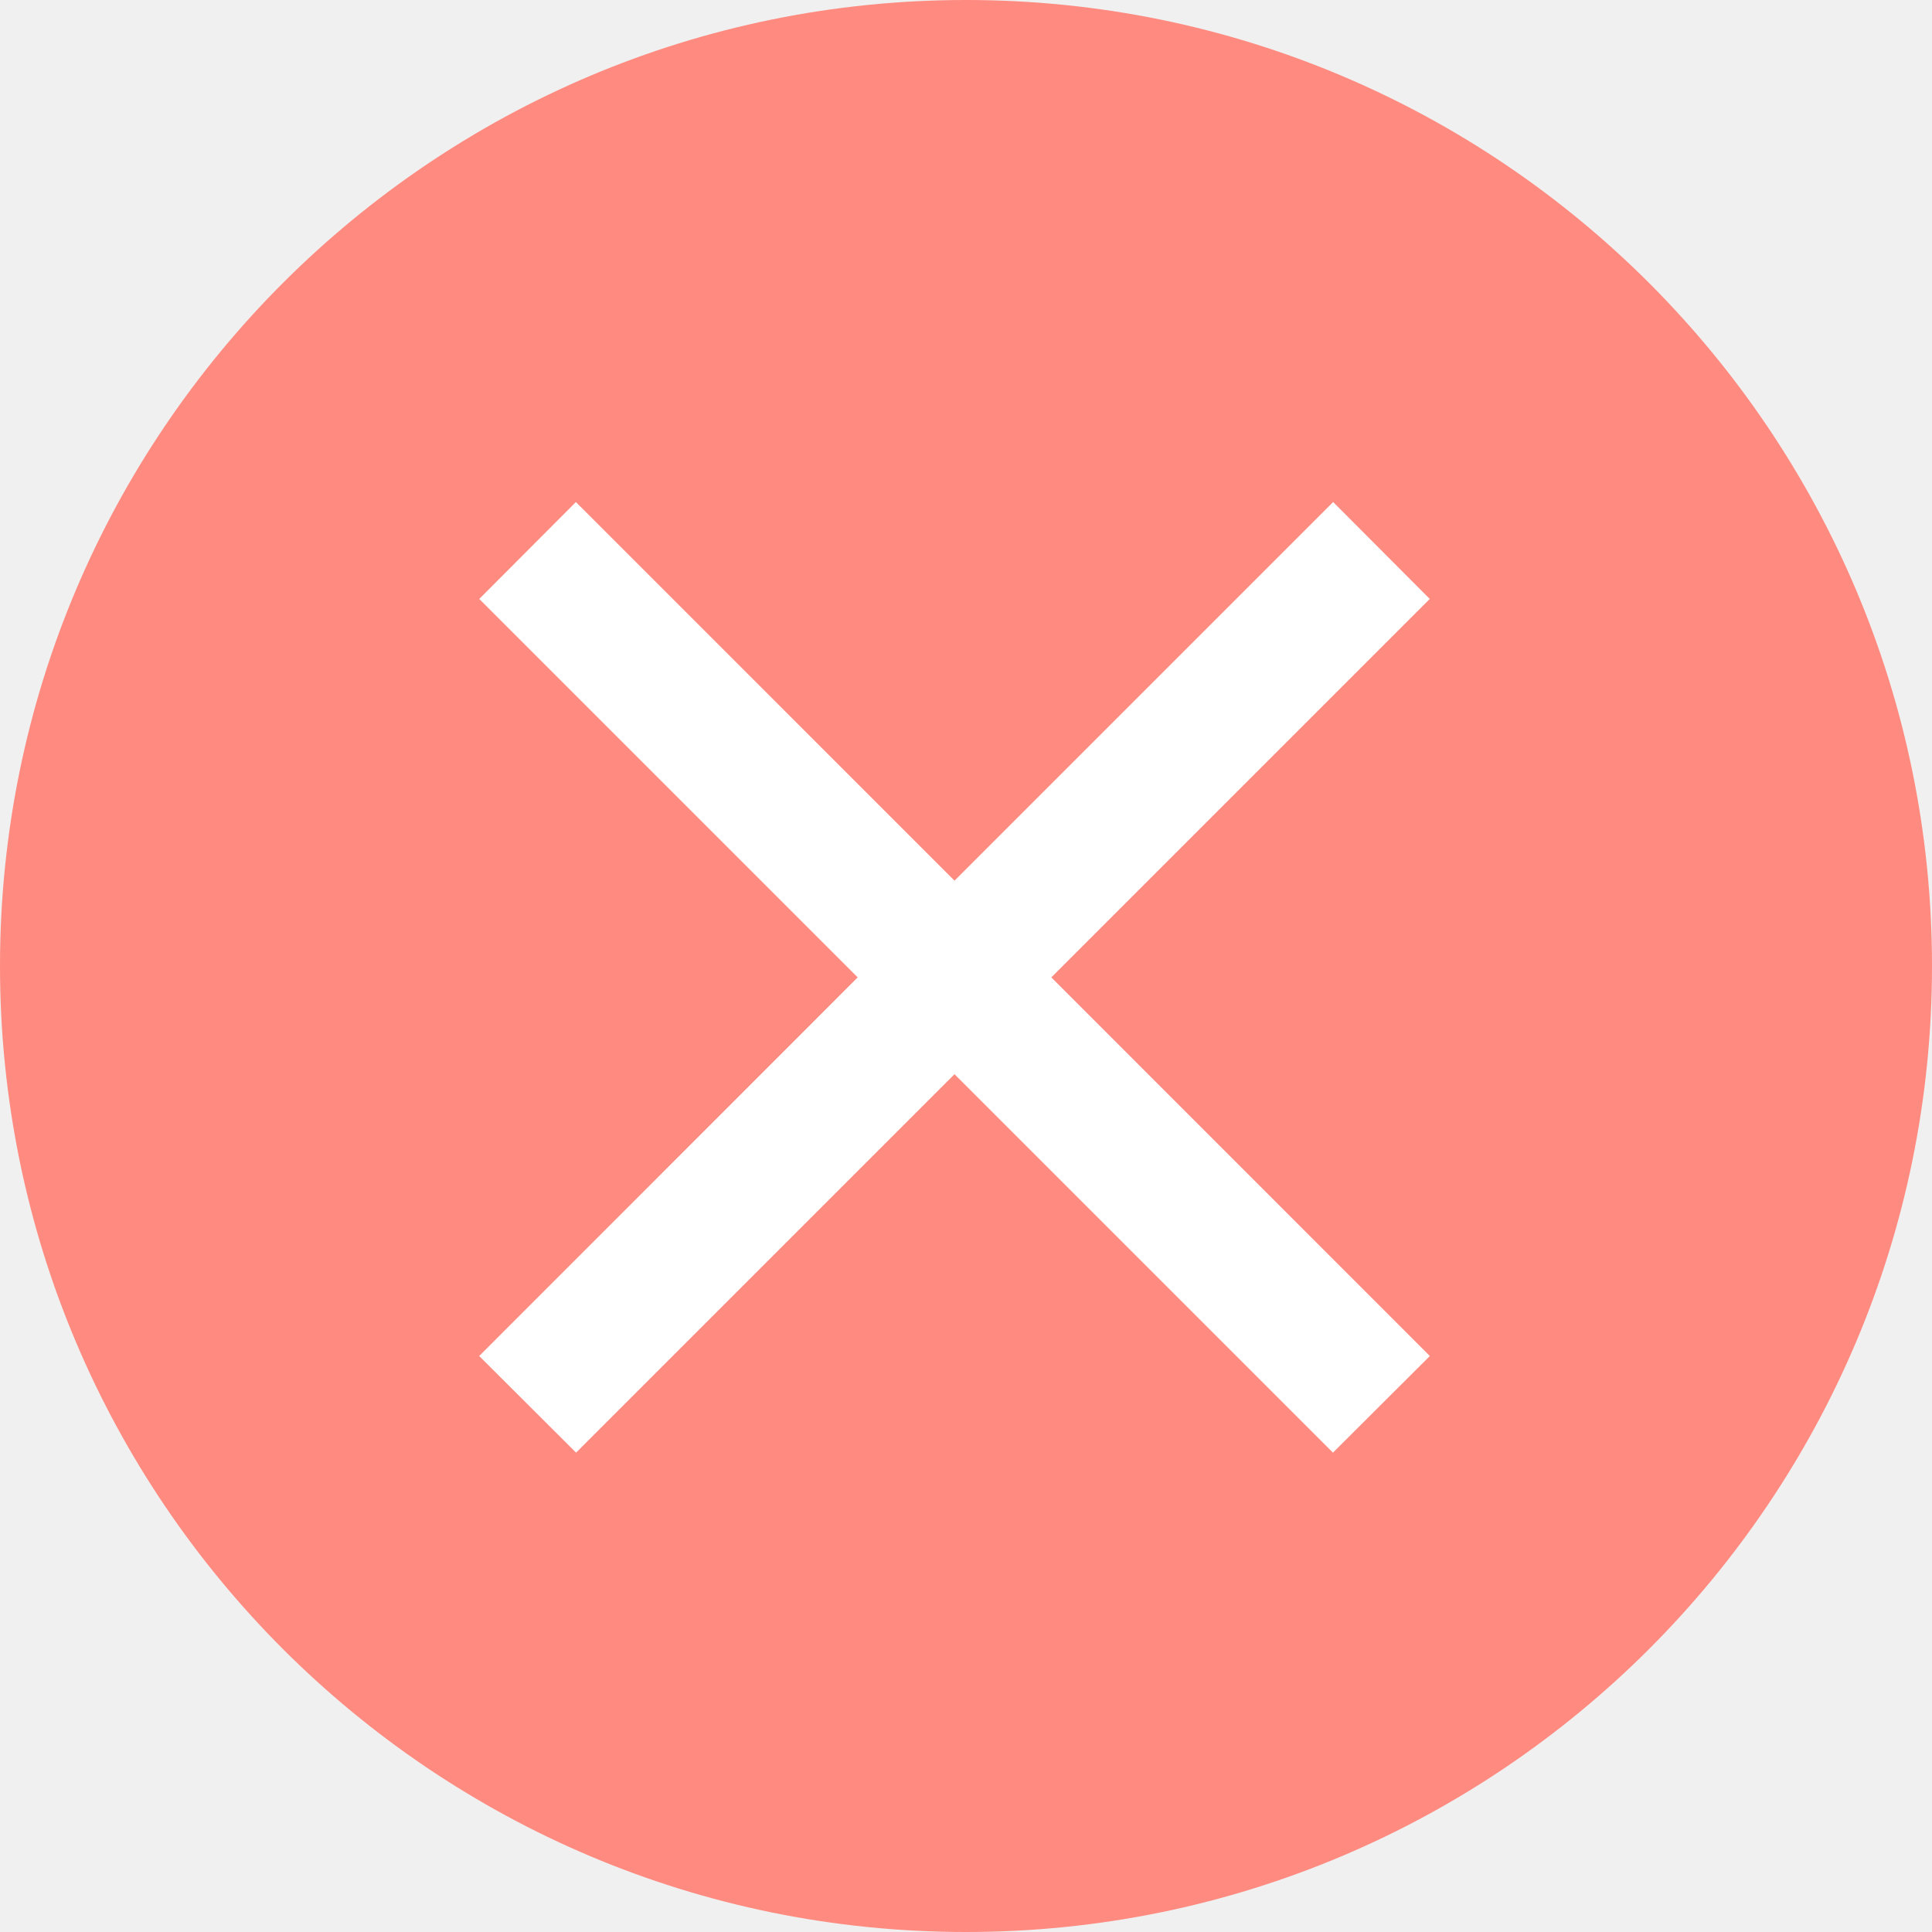
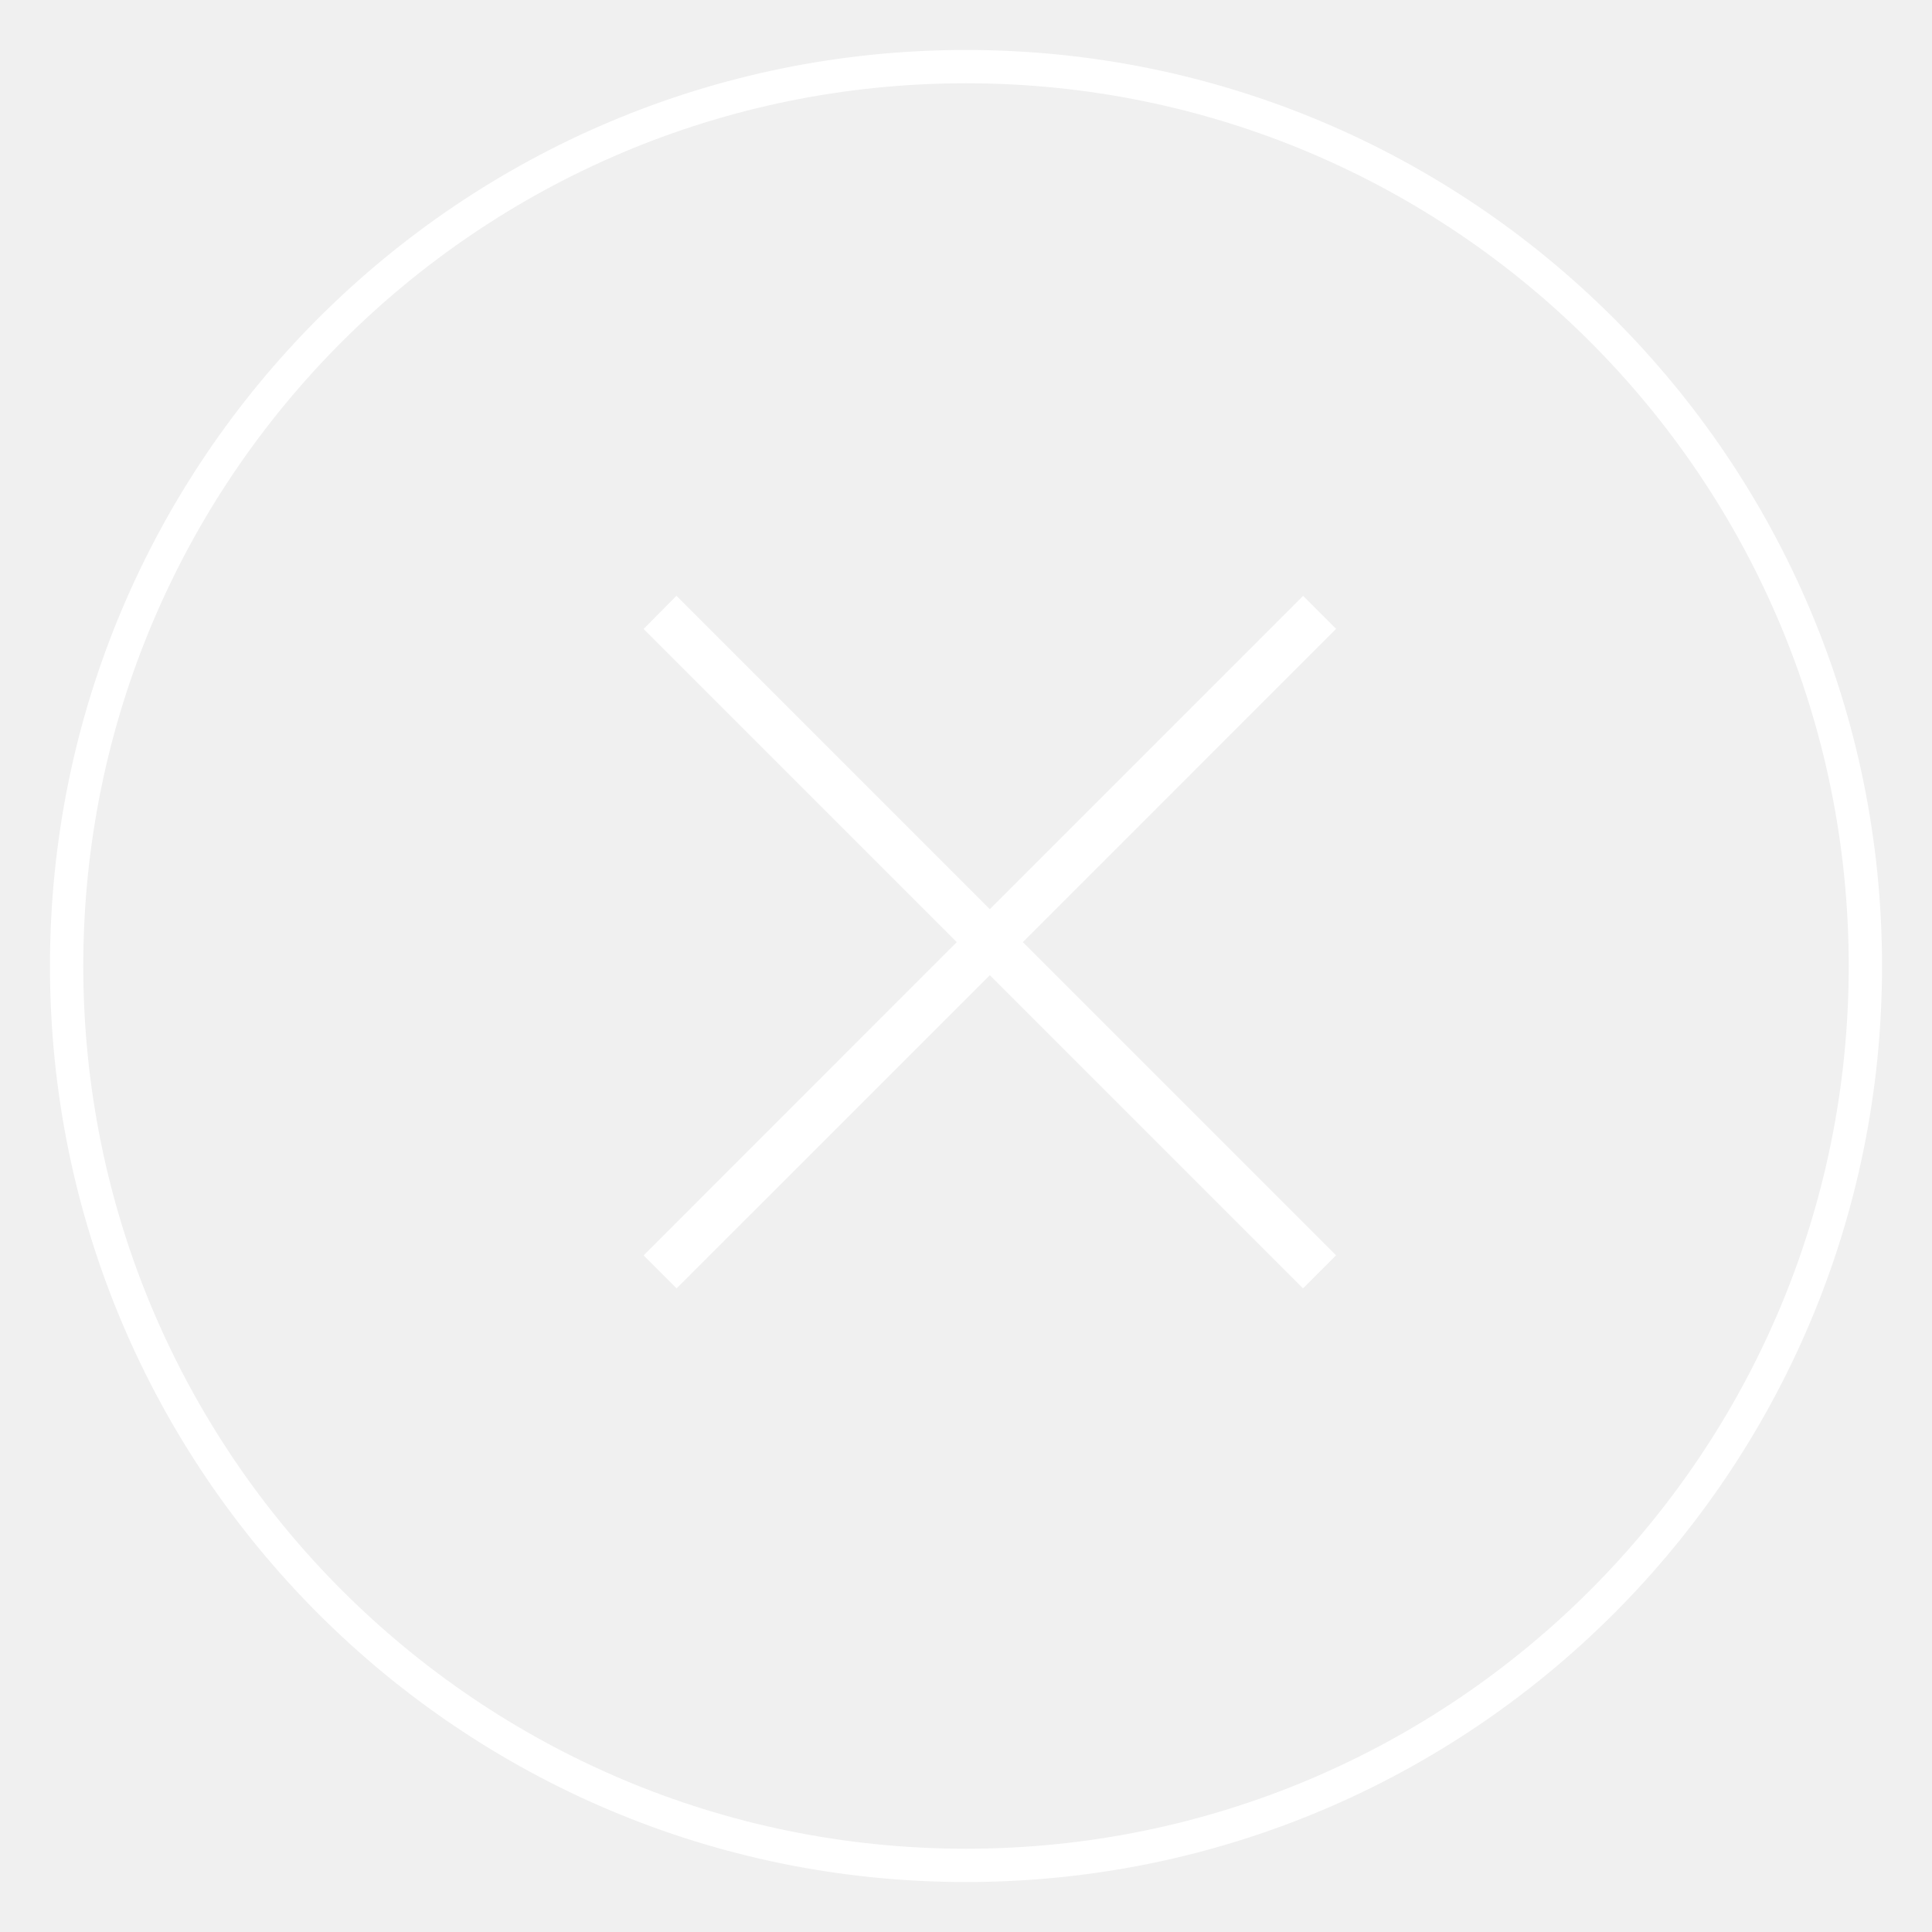
- <svg xmlns="http://www.w3.org/2000/svg" width="24" height="24" viewBox="0 0 24 24" version="1.1">
-   <g id="Canvas" fill="none">
-     <g id="icons/list_items/states/insured copy 9.1">
-       <g id="Oval">
-         <path fill-rule="evenodd" clip-rule="evenodd" d="M 12 24C 18.627 24 24 18.627 24 12C 24 5.373 18.627 0 12 0C 5.373 0 0 5.373 0 12C 0 18.627 5.373 24 12 24Z" fill="#FF8A80" />
-       </g>
-       <g id="Combined Shape">
-         <path fill-rule="evenodd" clip-rule="evenodd" d="M 7.351 0.001L 6.651 0L 6.651 6.651L 0 6.651L 0.001 7.351L 6.65 7.351L 6.651 14.001L 7.351 14L 7.351 7.351L 14 7.351L 14.001 6.651L 7.351 6.65L 7.351 0.001Z" transform="matrix(0.707107 0.707107 -0.707107 0.707107 11.8574 2.24121)" fill="white" />
-         <path d="M 6.651 0L 7.351 0.001L 7.351 6.65L 14.001 6.651L 14 7.351L 7.351 7.351L 7.351 14L 6.651 14.001L 6.65 7.351L 0.001 7.351L 0 6.651L 6.651 6.651L 6.651 0Z" transform="matrix(0.707107 0.707107 -0.707107 0.707107 11.8574 2.24121)" stroke="white" />
+ <svg xmlns="http://www.w3.org/2000/svg" width="29px" height="29px" viewBox="0 0 29 29" version="1.1">
+   <defs />
+   <g id="Page-1" stroke="none" stroke-width="1" fill="none" fill-rule="evenodd">
+     <g id="Group-2" transform="translate(1, 1)" stroke="#FFFFFF" stroke-width="0.5">
+       <circle id="Oval-3" cx="13.5" cy="13.5" r="13.5" />
+       <g id="cross-icon" transform="translate(3, 3)" fill-rule="nonzero">
+         <path d="M10.758,3.391 L10.758,10.042 L4.107,10.042 L4.108,10.242 L10.757,10.242 L10.758,16.891 L10.959,16.891 L10.959,10.242 L17.607,10.242 L17.607,10.041 L10.959,10.041 L10.958,3.391 L10.758,3.391 Z" id="Shape" transform="translate(10.8574, 10.14113) rotate(45) translate(-10.8574, -10.14113) " />
      </g>
    </g>
  </g>
</svg>
